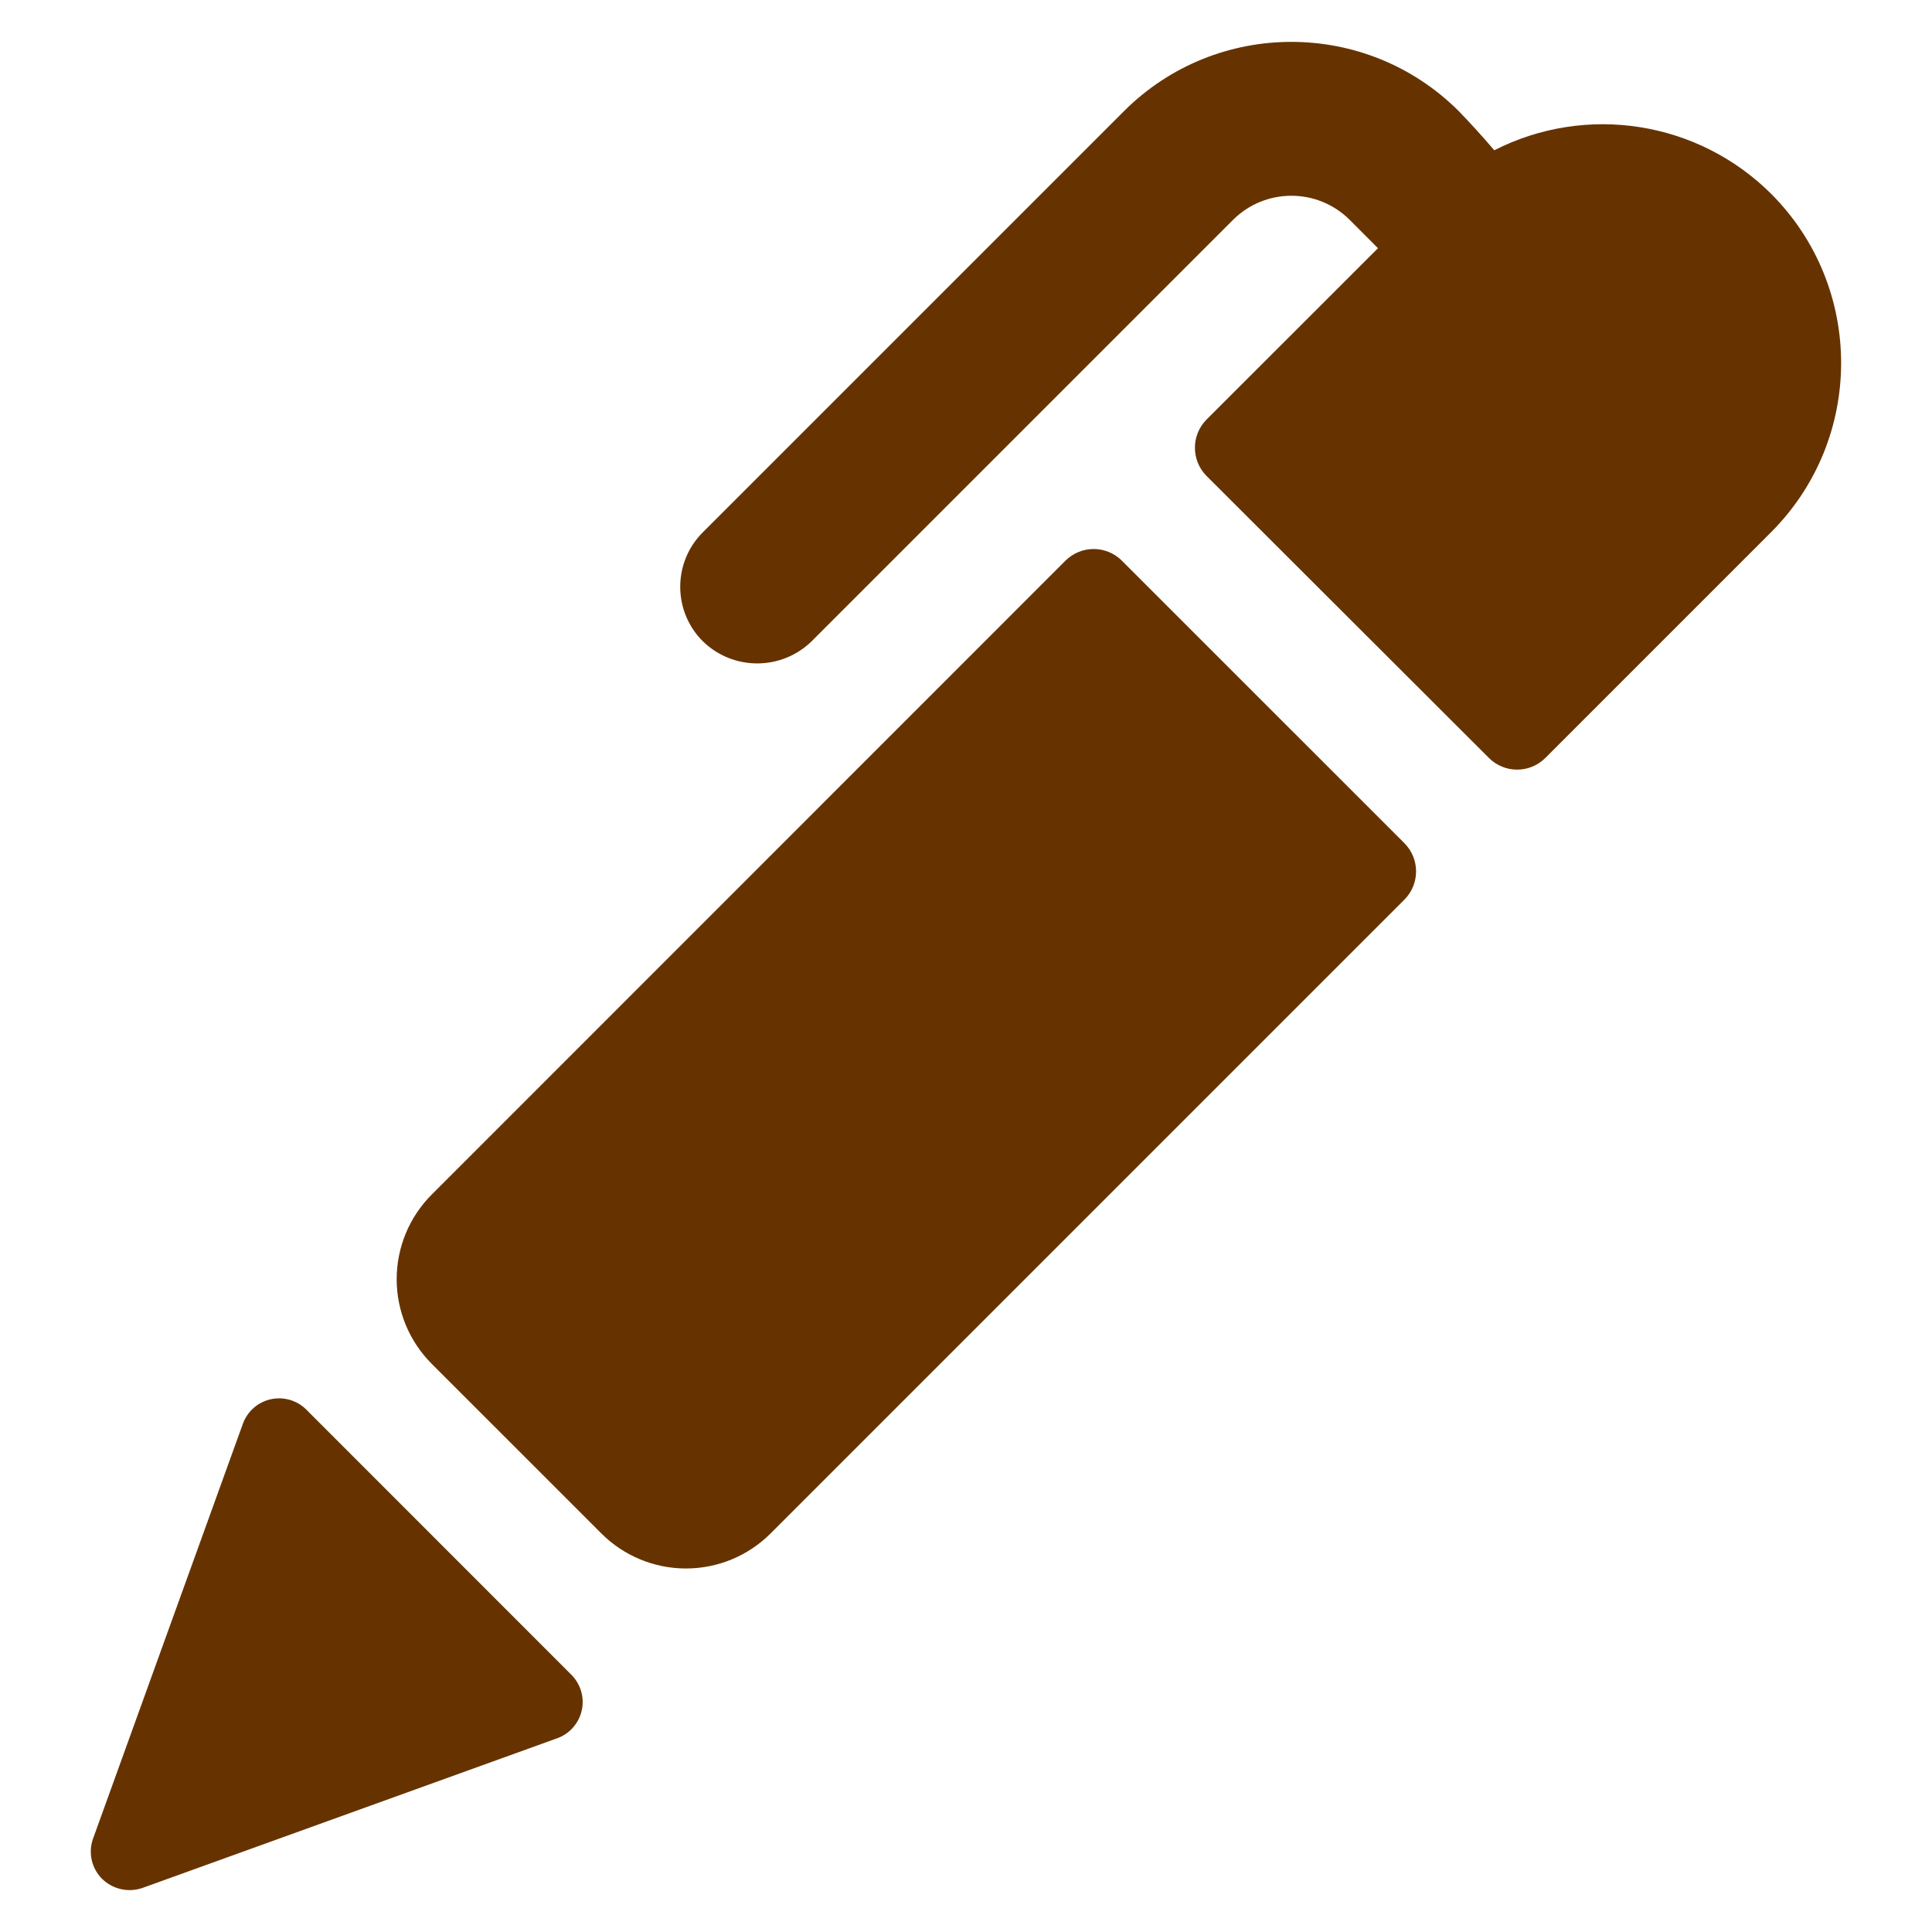
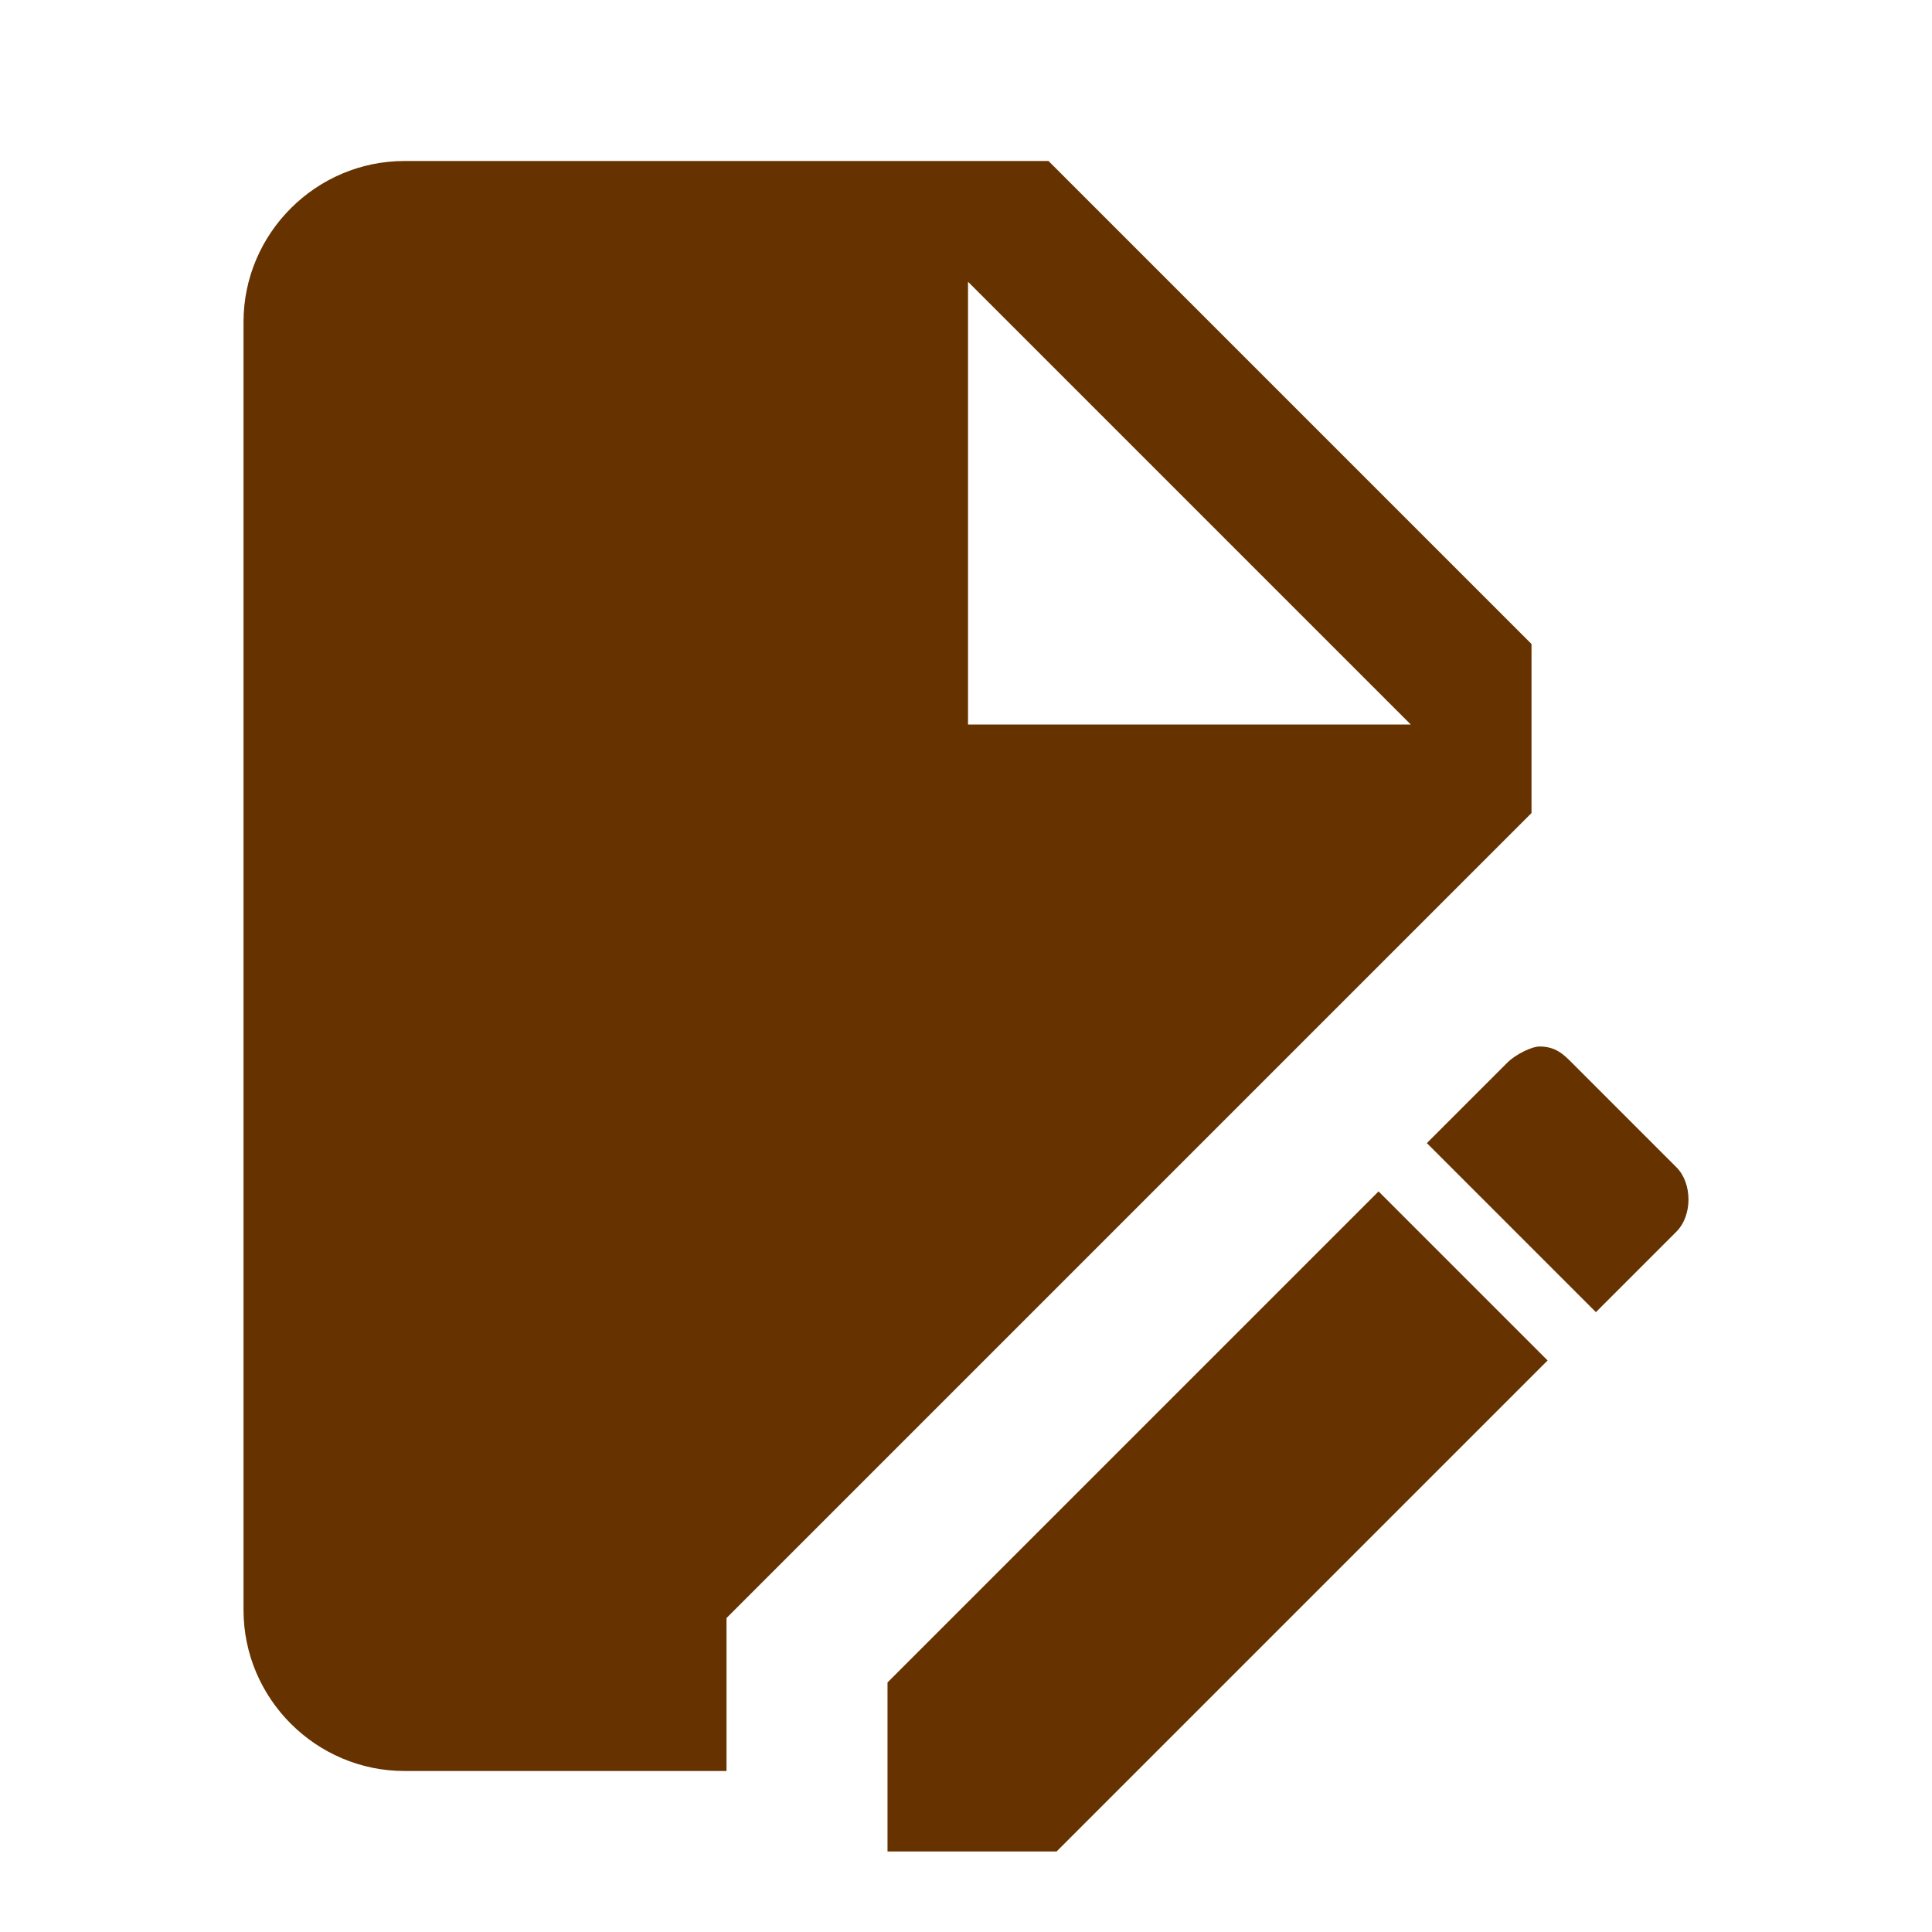
- <svg xmlns="http://www.w3.org/2000/svg" width="64px" height="64px" viewBox="0 0 64 64" version="1.1" id="SVGRoot">
-   <defs id="defs830" />
-   <g style="fill:#663300;fill-opacity:1" transform="matrix(1.124814,0,0,1.124814,468.1802,537.4854)" id="g856">
-     <path id="path2" d="m -364.068,-472.136 a 7.031,7.031 0 0 0 -8.154,-1.282 23.841,23.841 0 0 0 -1.048,-1.155 6.977,6.977 0 0 0 -9.855,0 l -12.407,12.407 a 2.268,2.268 0 0 0 0,3.207 2.295,2.295 0 0 0 3.207,0 l 12.407,-12.407 a 2.434,2.434 0 0 1 3.441,0 l 0.83,0.832 -5.047,5.044 a 1.179,1.179 0 0 0 0,1.665 l 8.315,8.304 a 1.175,1.175 0 0 0 1.66,0 l 6.65,-6.65 a 7.052,7.052 0 0 0 0,-9.966 z" style="overflow:hidden;fill:#663300;stroke-width:0.053;fill-opacity:1" />
-     <path id="path4" d="m -383.189,-461.331 a 1.177,1.177 0 0 0 -1.663,0 l -18.66,18.665 a 3.525,3.525 0 0 0 0,4.99 l 4.99,4.99 a 3.525,3.525 0 0 0 4.99,0 l 18.663,-18.663 a 1.177,1.177 0 0 0 0,-1.663 z m -24.018,25.002 a 1.134,1.134 0 0 0 -1.869,0.415 l -4.412,12.217 a 1.134,1.134 0 0 0 0.265,1.186 1.159,1.159 0 0 0 1.189,0.268 l 12.217,-4.409 a 1.134,1.134 0 0 0 0.415,-1.869 z" style="overflow:hidden;fill:#663300;stroke-width:0.053;fill-opacity:1" />
-   </g>
+ <svg xmlns="http://www.w3.org/2000/svg" id="svg4" viewBox="0 0 24 24" height="24" width="24" version="1.1">
+   <defs id="defs8" />
+   <path style="fill:#663300;fill-opacity:1" id="path2" d="m 5.025,2 c -1.1,0 -2,0.9 -2,2 v 16 c 0,1.1 0.9,2 2,2 h 4 v -1.9 l 10,-10 V 8 l -6,-6 h -8 m 7,1.5 5.5,5.5 h -5.5 V 3.5 m 7.1,9.5 c -0.1,0 -0.3,0.1 -0.4,0.2 l -1,1 2.1,2.1 1,-1 c 0.2,-0.2 0.2,-0.6 0,-0.8 l -1.3,-1.3 c -0.1,-0.1 -0.2,-0.2 -0.4,-0.2 m -2,1.8 -6.1,6.1 V 23 h 2.1 l 6.1,-6.1 z" />
</svg>
